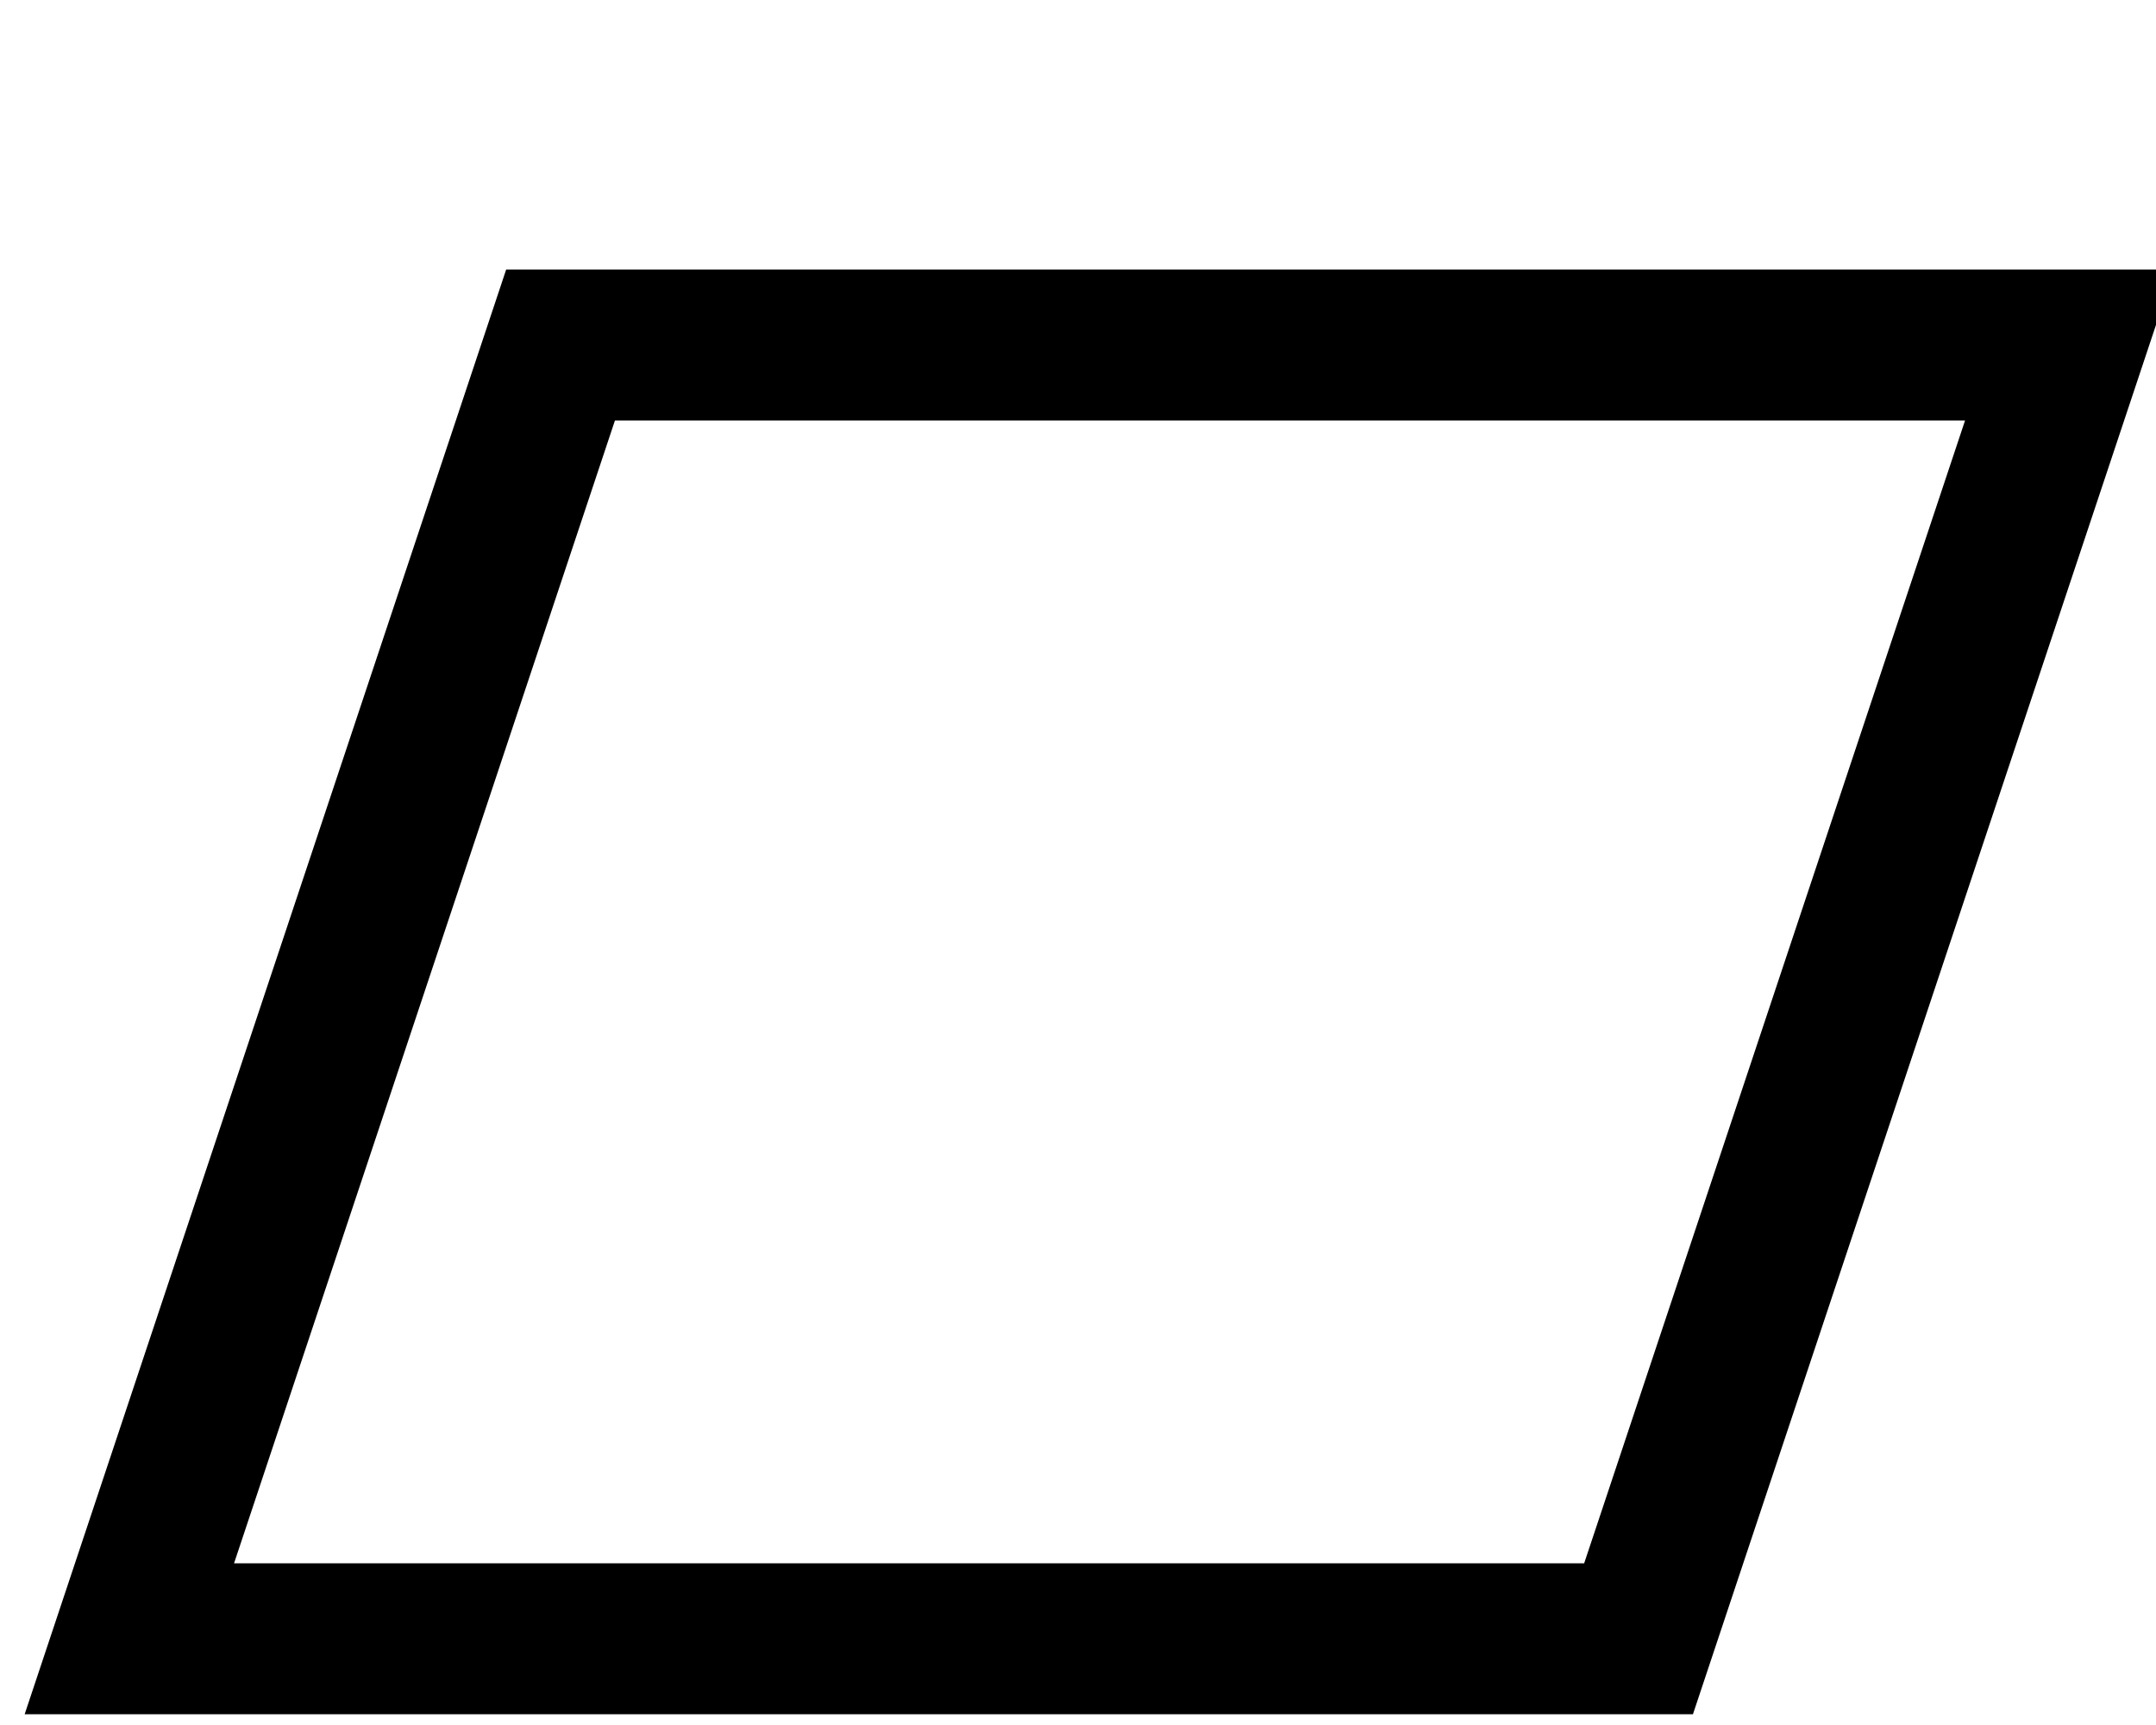
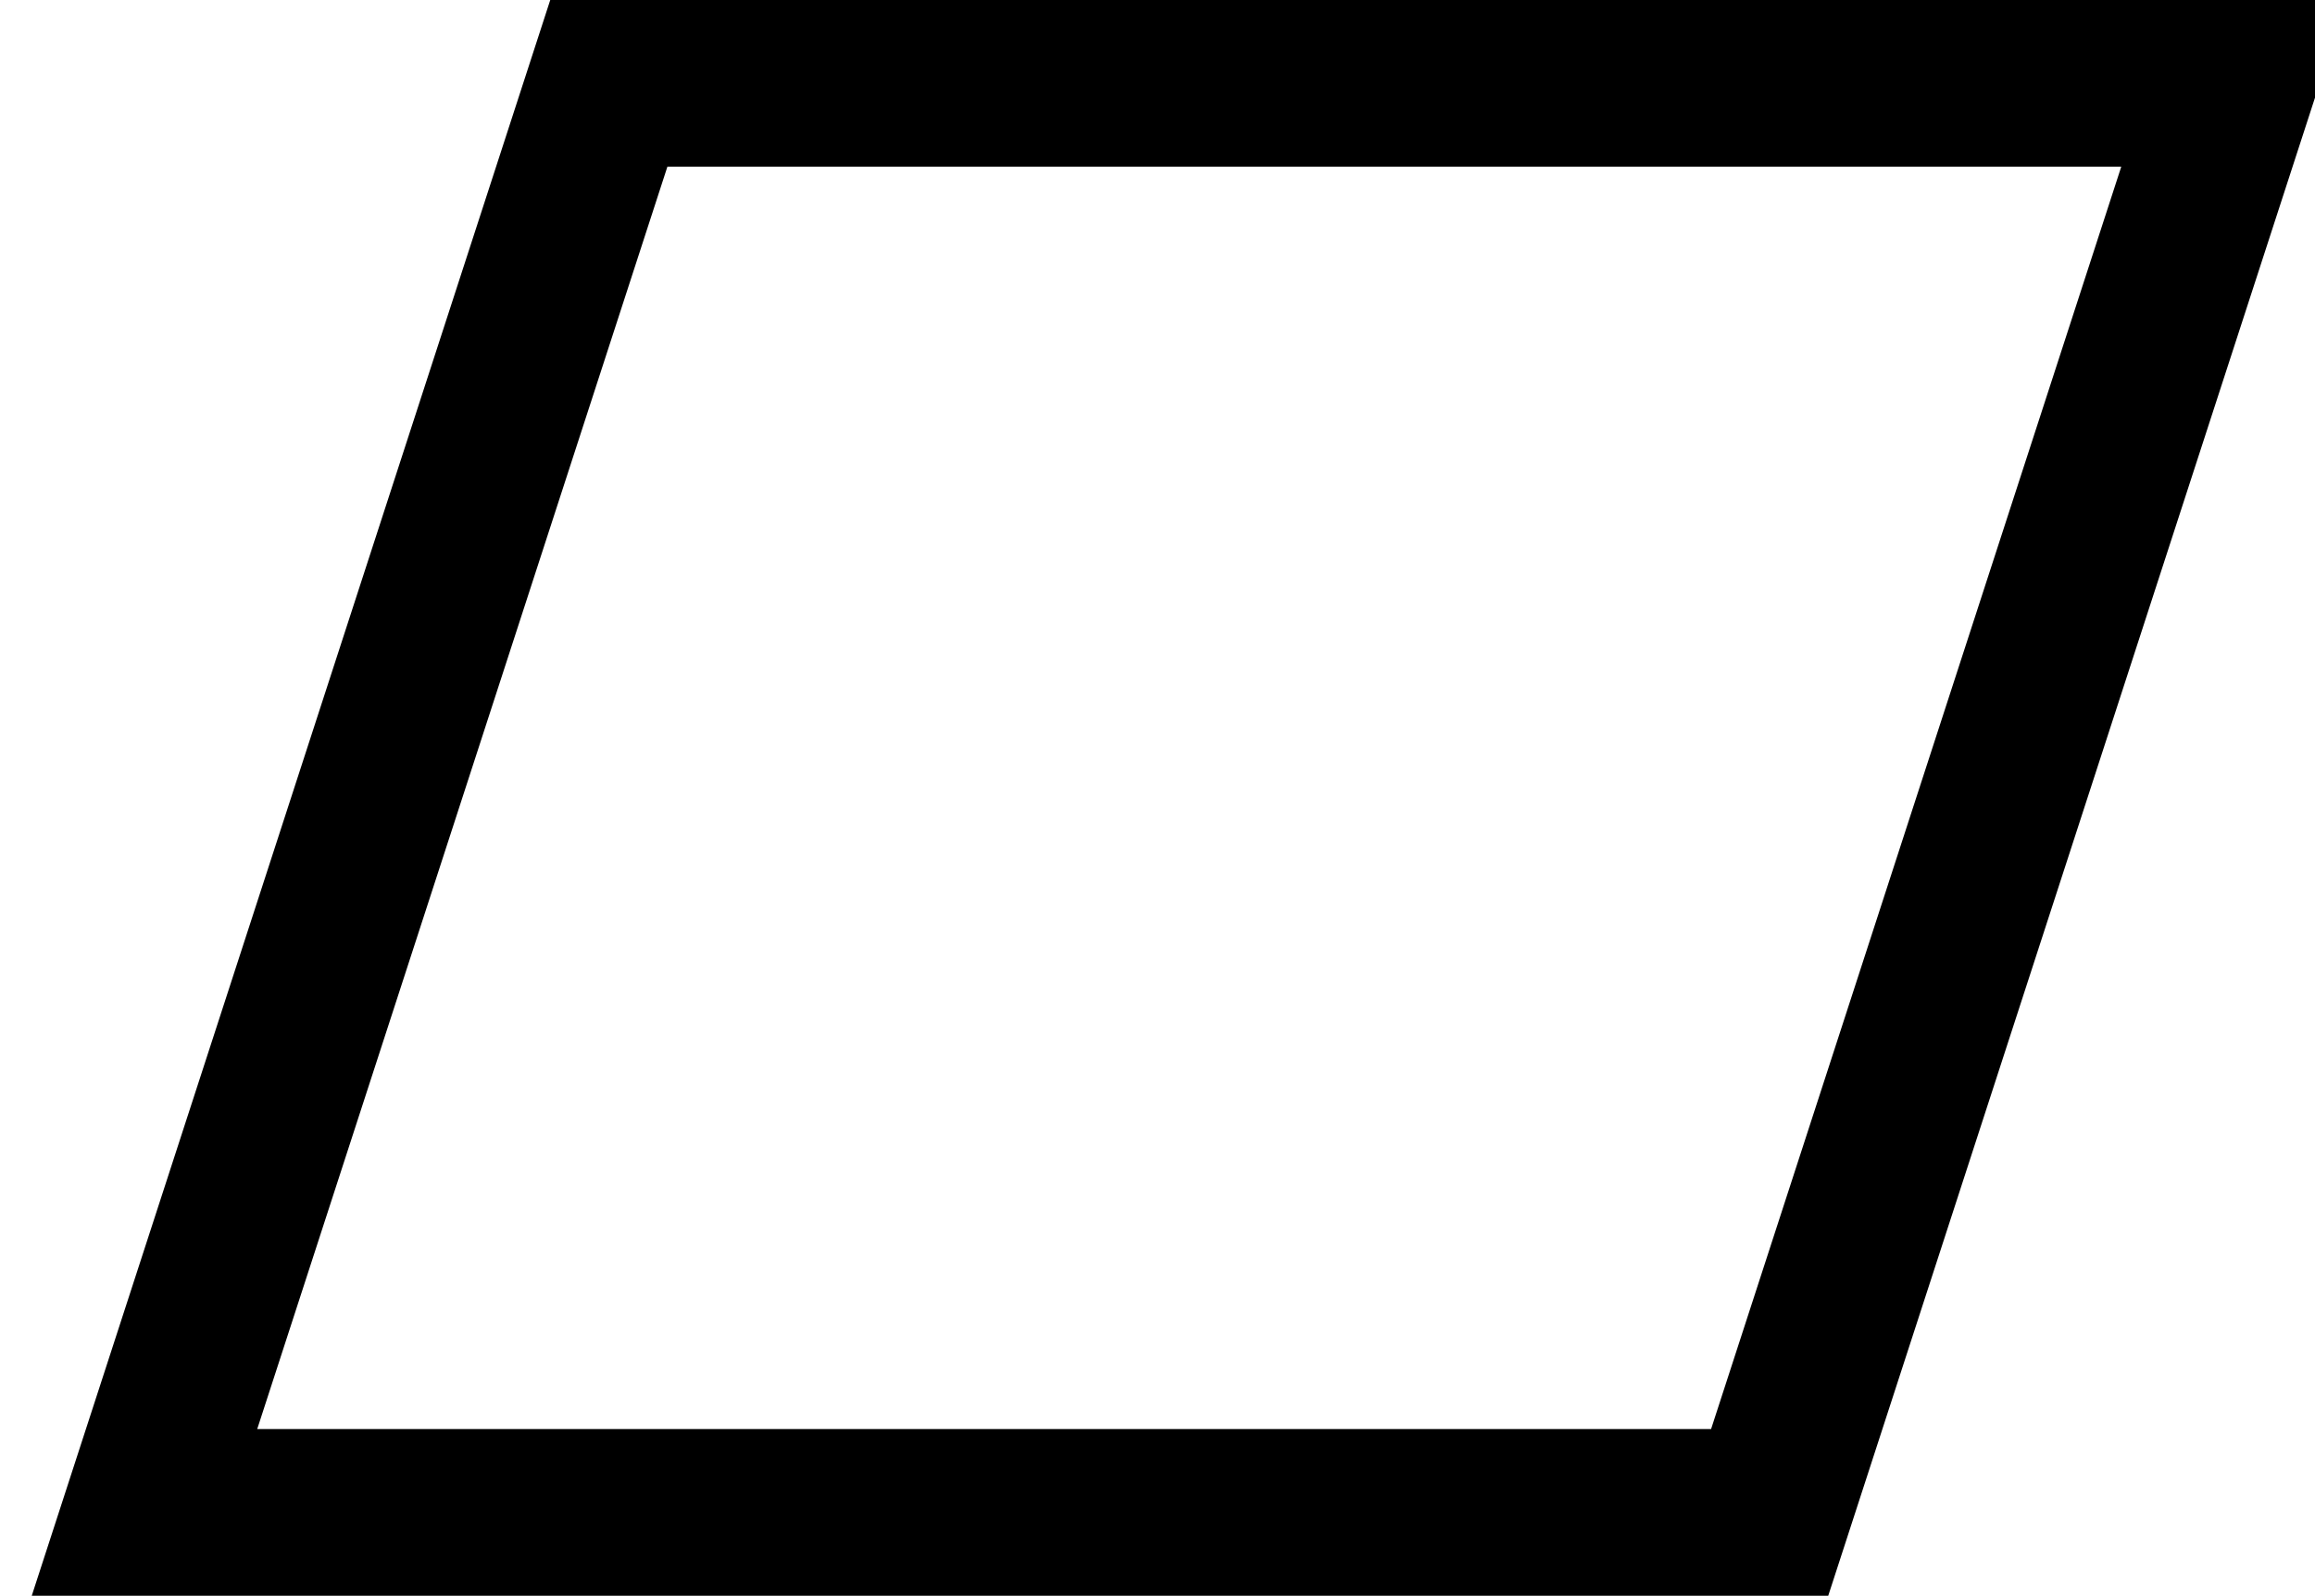
- <svg xmlns="http://www.w3.org/2000/svg" version="1.1" width="60" height="48" viewBox="6 -16 80 80" content="&lt;mxfile host=&quot;app.diagrams.net&quot; modified=&quot;2022-06-13T12:30:59.588Z&quot; agent=&quot;5.0 (Macintosh; Intel Mac OS X 10_15_7) AppleWebKit/537.36 (KHTML, like Gecko) Chrome/102.0.5.61 Safari/537.36&quot; etag=&quot;KhNNhjnejHKCiC4RCaSg&quot; version=&quot;20.0.1&quot; type=&quot;device&quot;&gt;&lt;diagram id=&quot;gx8TzSma2PrasSw40_2Y&quot; name=&quot;Page-1&quot;&gt;jZPBasMwDIafJsdCUjdjvbZrVwaDQQ47DhOrsakdG0dt0j39nEVOmpXCLkH+JEvyLyVhW9O9eu7kuxWgk2UquoS9JMvlevUUvj24DiDPCVReiQFlEyjUNxBMiZ6VgGYWiNZqVG4OS1vXUOKMce9tOw87Wj2v6ngFd6Aoub6nn0qgHOhznk78AKqSsXKWksfwGEygkVzY9gaxXcK23locLNNtQffaRV2Ge/sH3rExDzX+50KdM3M4tXjhLlu8VYIVX7sFZblwfaYHU7N4jQqEvl1vhkpca9C28twkbOPAKwMI/q/vY3JsWqkQCsfLPkMbNiQwiUaHUxbMo+ogDr0/N+jtaRQ6D4T6A4/QPXx4NsoZ1hBsKO6vISReiCOhFcziRNppoGtC8maWK2KcVqgaM08qB4OEjsdpoL++m7+C7X4A&lt;/diagram&gt;&lt;/mxfile&gt;">
-   <defs />
-   <g>
-     <path d="M 2 60 L 22 0 L 92 0 L 72 60 Z" fill="none" stroke="rgb(0, 0, 0)" stroke-width="7" stroke-miterlimit="10" pointer-events="all" />
+ <svg xmlns="http://www.w3.org/2000/svg" version="1.1" width="69.531" height="47.942" viewBox="6 -16 92.708 79.904" content="&lt;mxfile host=&quot;app.diagrams.net&quot; modified=&quot;2022-06-13T12:30:59.588Z&quot; agent=&quot;5.0 (Macintosh; Intel Mac OS X 10_15_7) AppleWebKit/537.36 (KHTML, like Gecko) Chrome/102.0.5.61 Safari/537.36&quot; etag=&quot;KhNNhjnejHKCiC4RCaSg&quot; version=&quot;20.0.1&quot; type=&quot;device&quot;&gt;&lt;diagram id=&quot;gx8TzSma2PrasSw40_2Y&quot; name=&quot;Page-1&quot;&gt;jZPBasMwDIafJsdCUjdjvbZrVwaDQQ47DhOrsakdG0dt0j39nEVOmpXCLkH+JEvyLyVhW9O9eu7kuxWgk2UquoS9JMvlevUUvj24DiDPCVReiQFlEyjUNxBMiZ6VgGYWiNZqVG4OS1vXUOKMce9tOw87Wj2v6ngFd6Aoub6nn0qgHOhznk78AKqSsXKWksfwGEygkVzY9gaxXcK23locLNNtQffaRV2Ge/sH3rExDzX+50KdM3M4tXjhLlu8VYIVX7sFZblwfaYHU7N4jQqEvl1vhkpca9C28twkbOPAKwMI/q/vY3JsWqkQCsfLPkMbNiQwiUaHUxbMo+ogDr0/N+jtaRQ6D4T6A4/QPXx4NsoZ1hBsKO6vISReiCOhFcziRNppoGtC8maWK2KcVqgaM08qB4OEjsdpoL++m7+C7X4A&lt;/diagram&gt;&lt;/mxfile&gt;" id="svg1">
+   <defs id="defs1" />
+   <g id="g1" transform="matrix(1.162201,0,0,1.192598,-0.6807649,-11.82591)">
+     <path d="M 2,60 22,0 H 92 L 72,60 Z" fill="none" stroke="#000000" stroke-width="7" stroke-miterlimit="10" pointer-events="all" id="path1" />
  </g>
</svg>
